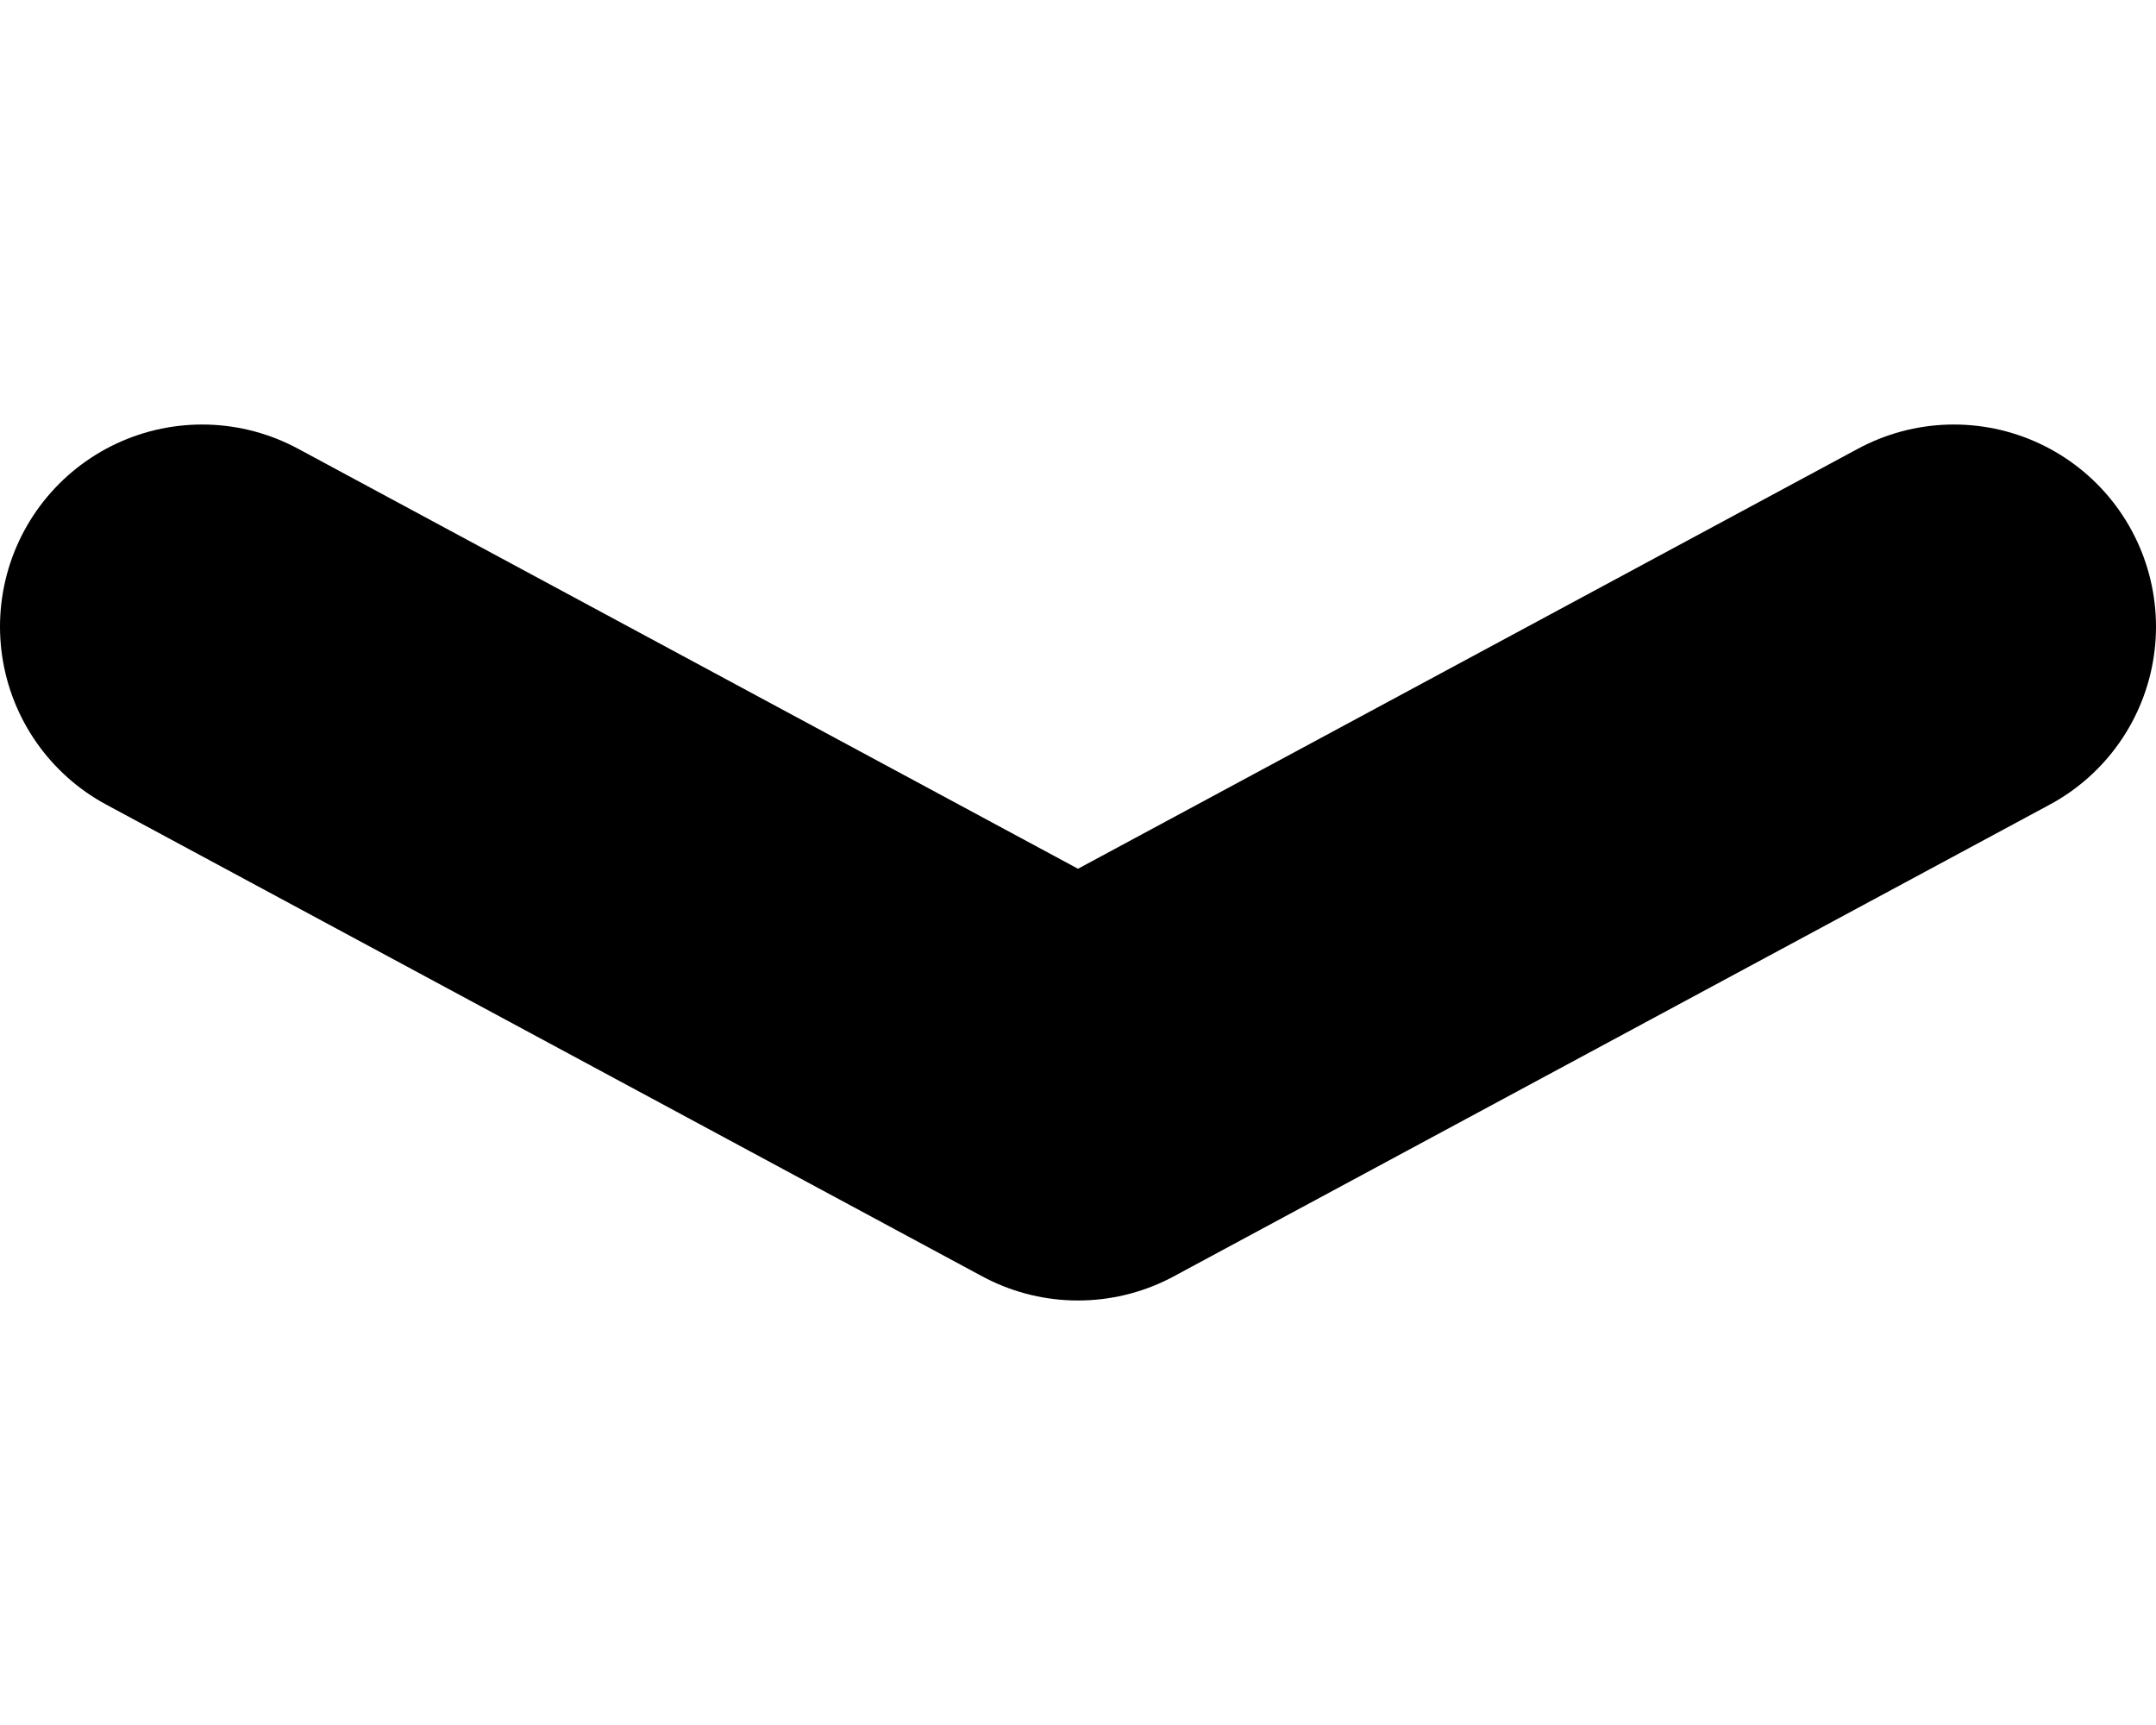
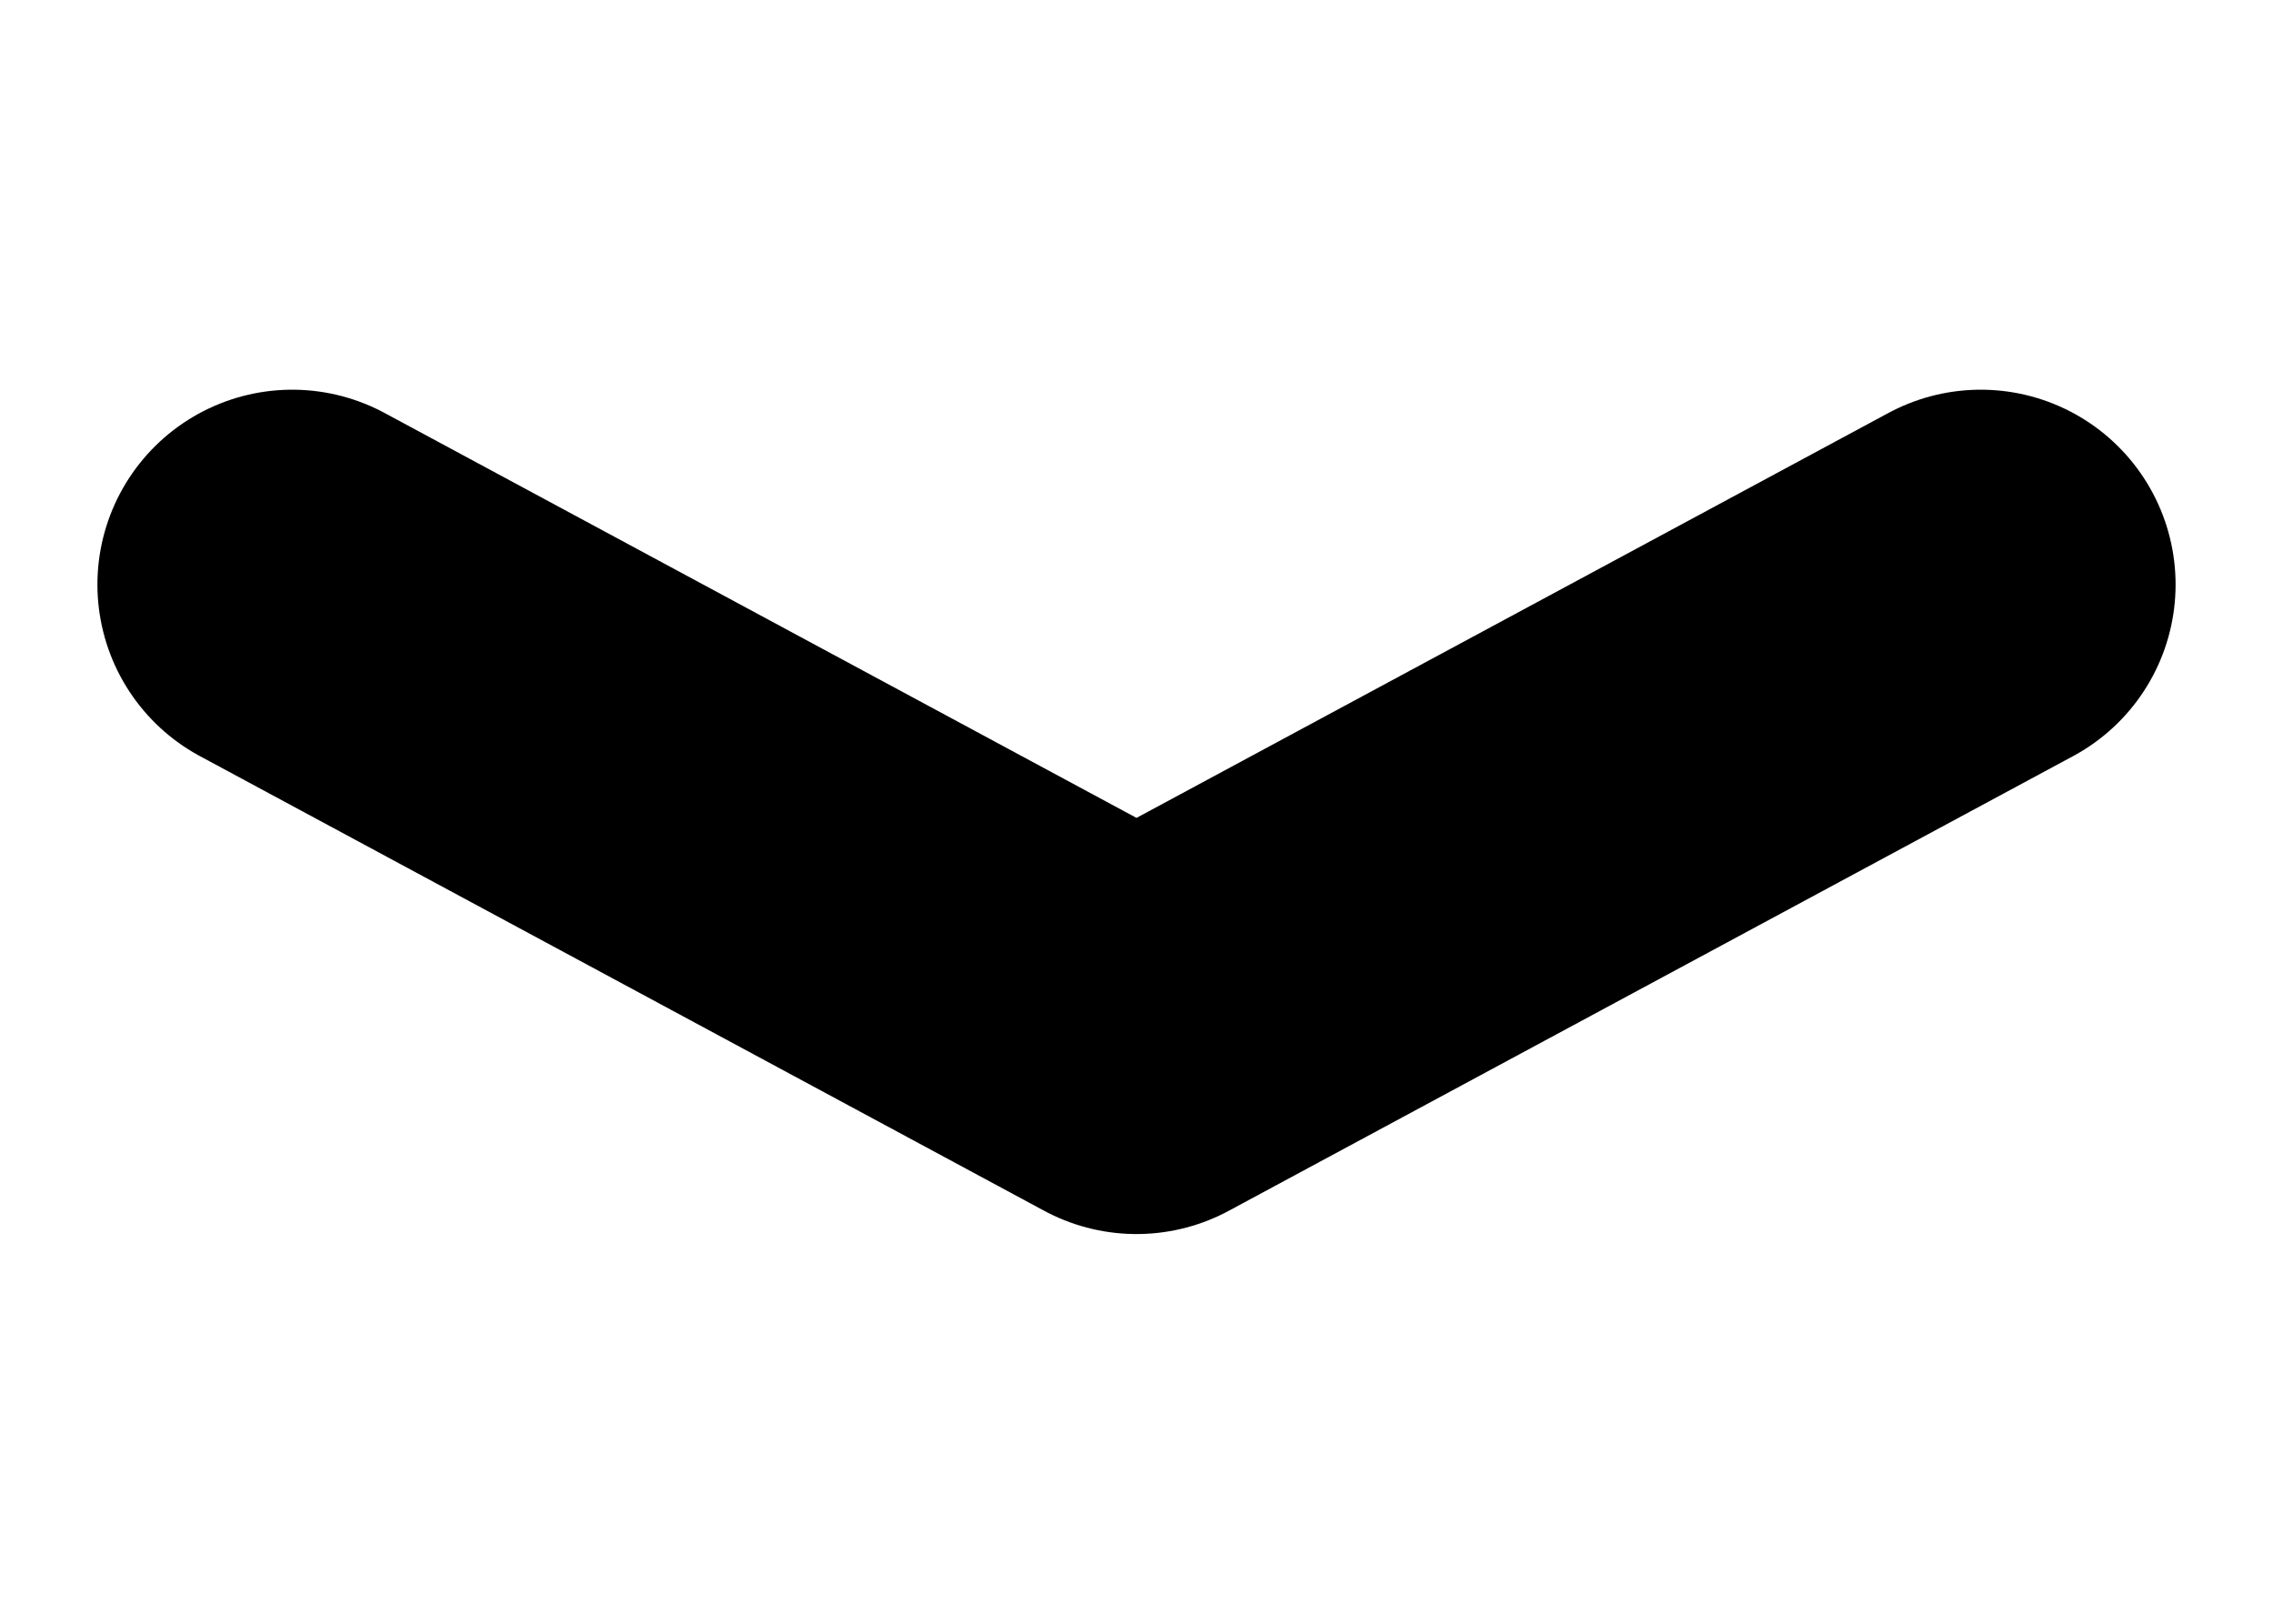
- <svg xmlns="http://www.w3.org/2000/svg" version="1.1" id="Layer_1" focusable="false" x="0px" y="0px" viewBox="0 0 320 256" style="enable-background:new 0 0 320 256;" xml:space="preserve">
+ <svg xmlns="http://www.w3.org/2000/svg" version="1.1" id="Layer_1" focusable="false" x="0px" y="0px" viewBox="0 0 350 250" style="enable-background:new 0 0 350 250;" xml:space="preserve">
  <style type="text/css">
	.st0{fill:none;stroke:#000000;stroke-width:60;stroke-linecap:round;stroke-linejoin:round;stroke-miterlimit:10;}
</style>
-   <polyline class="st0" points="30,93 160,163 290,93 " />
+   <polyline class="st0" points="45,90 175,160 305,90 " />
</svg>
